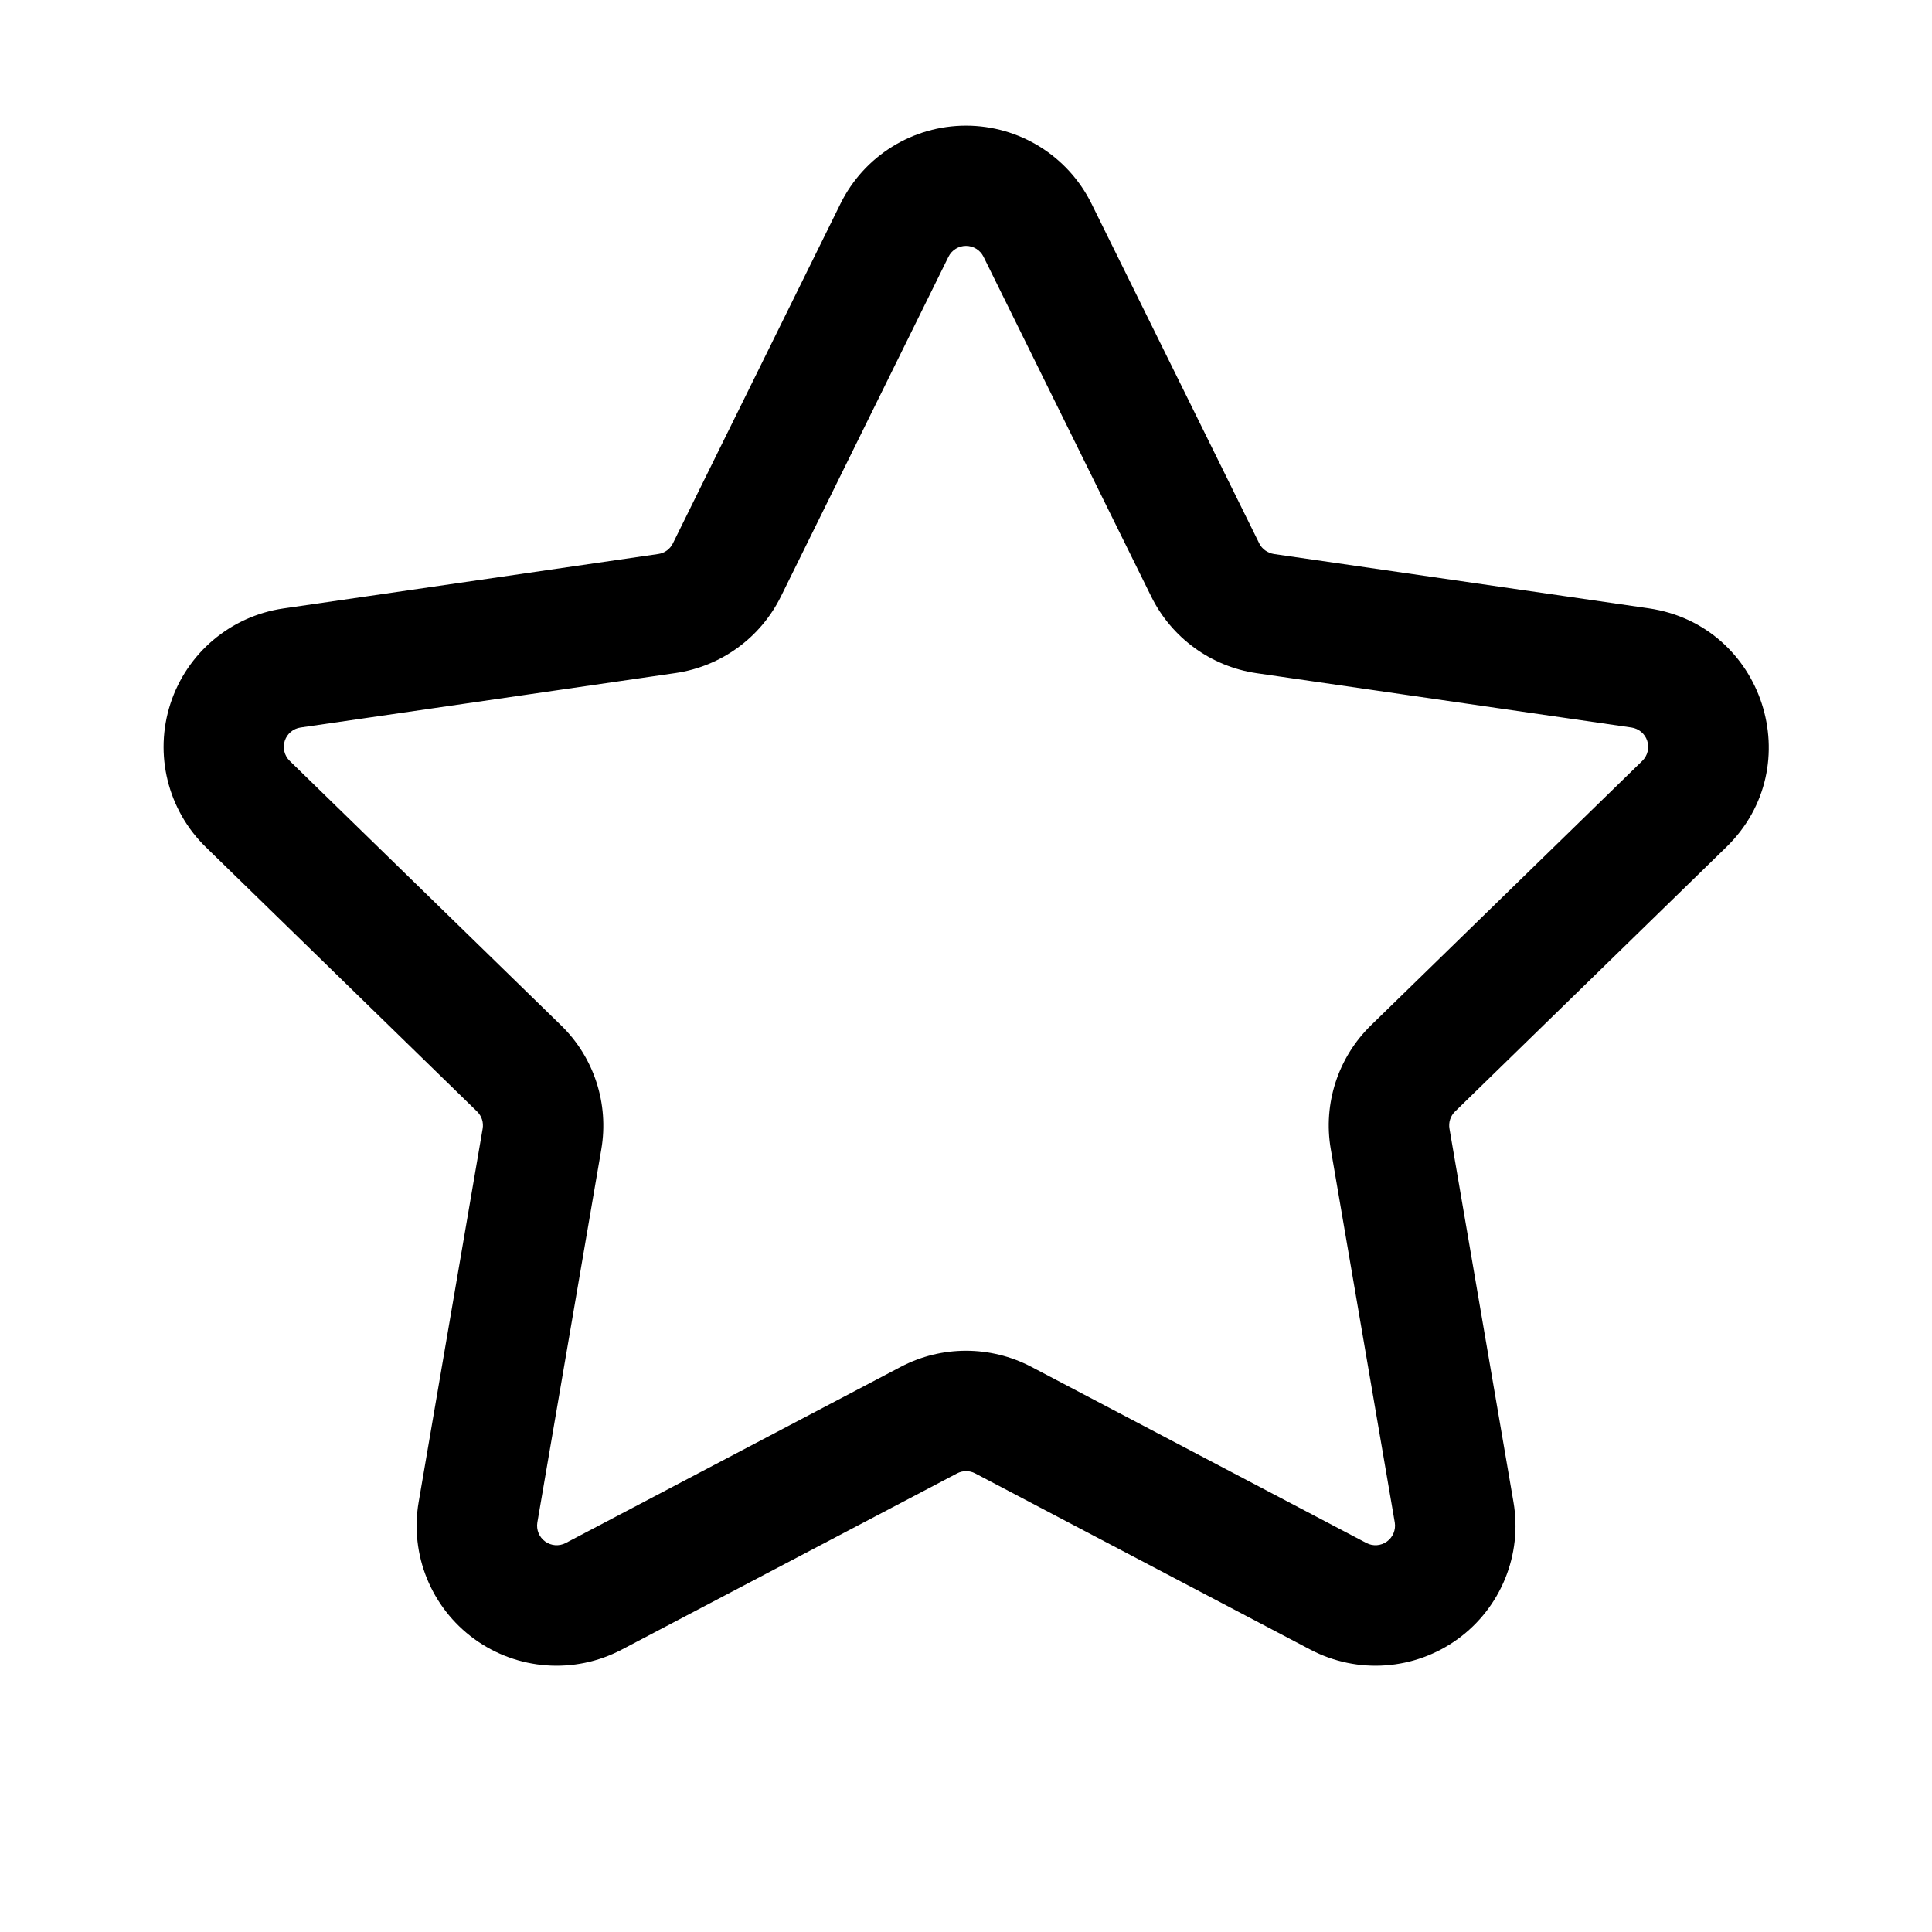
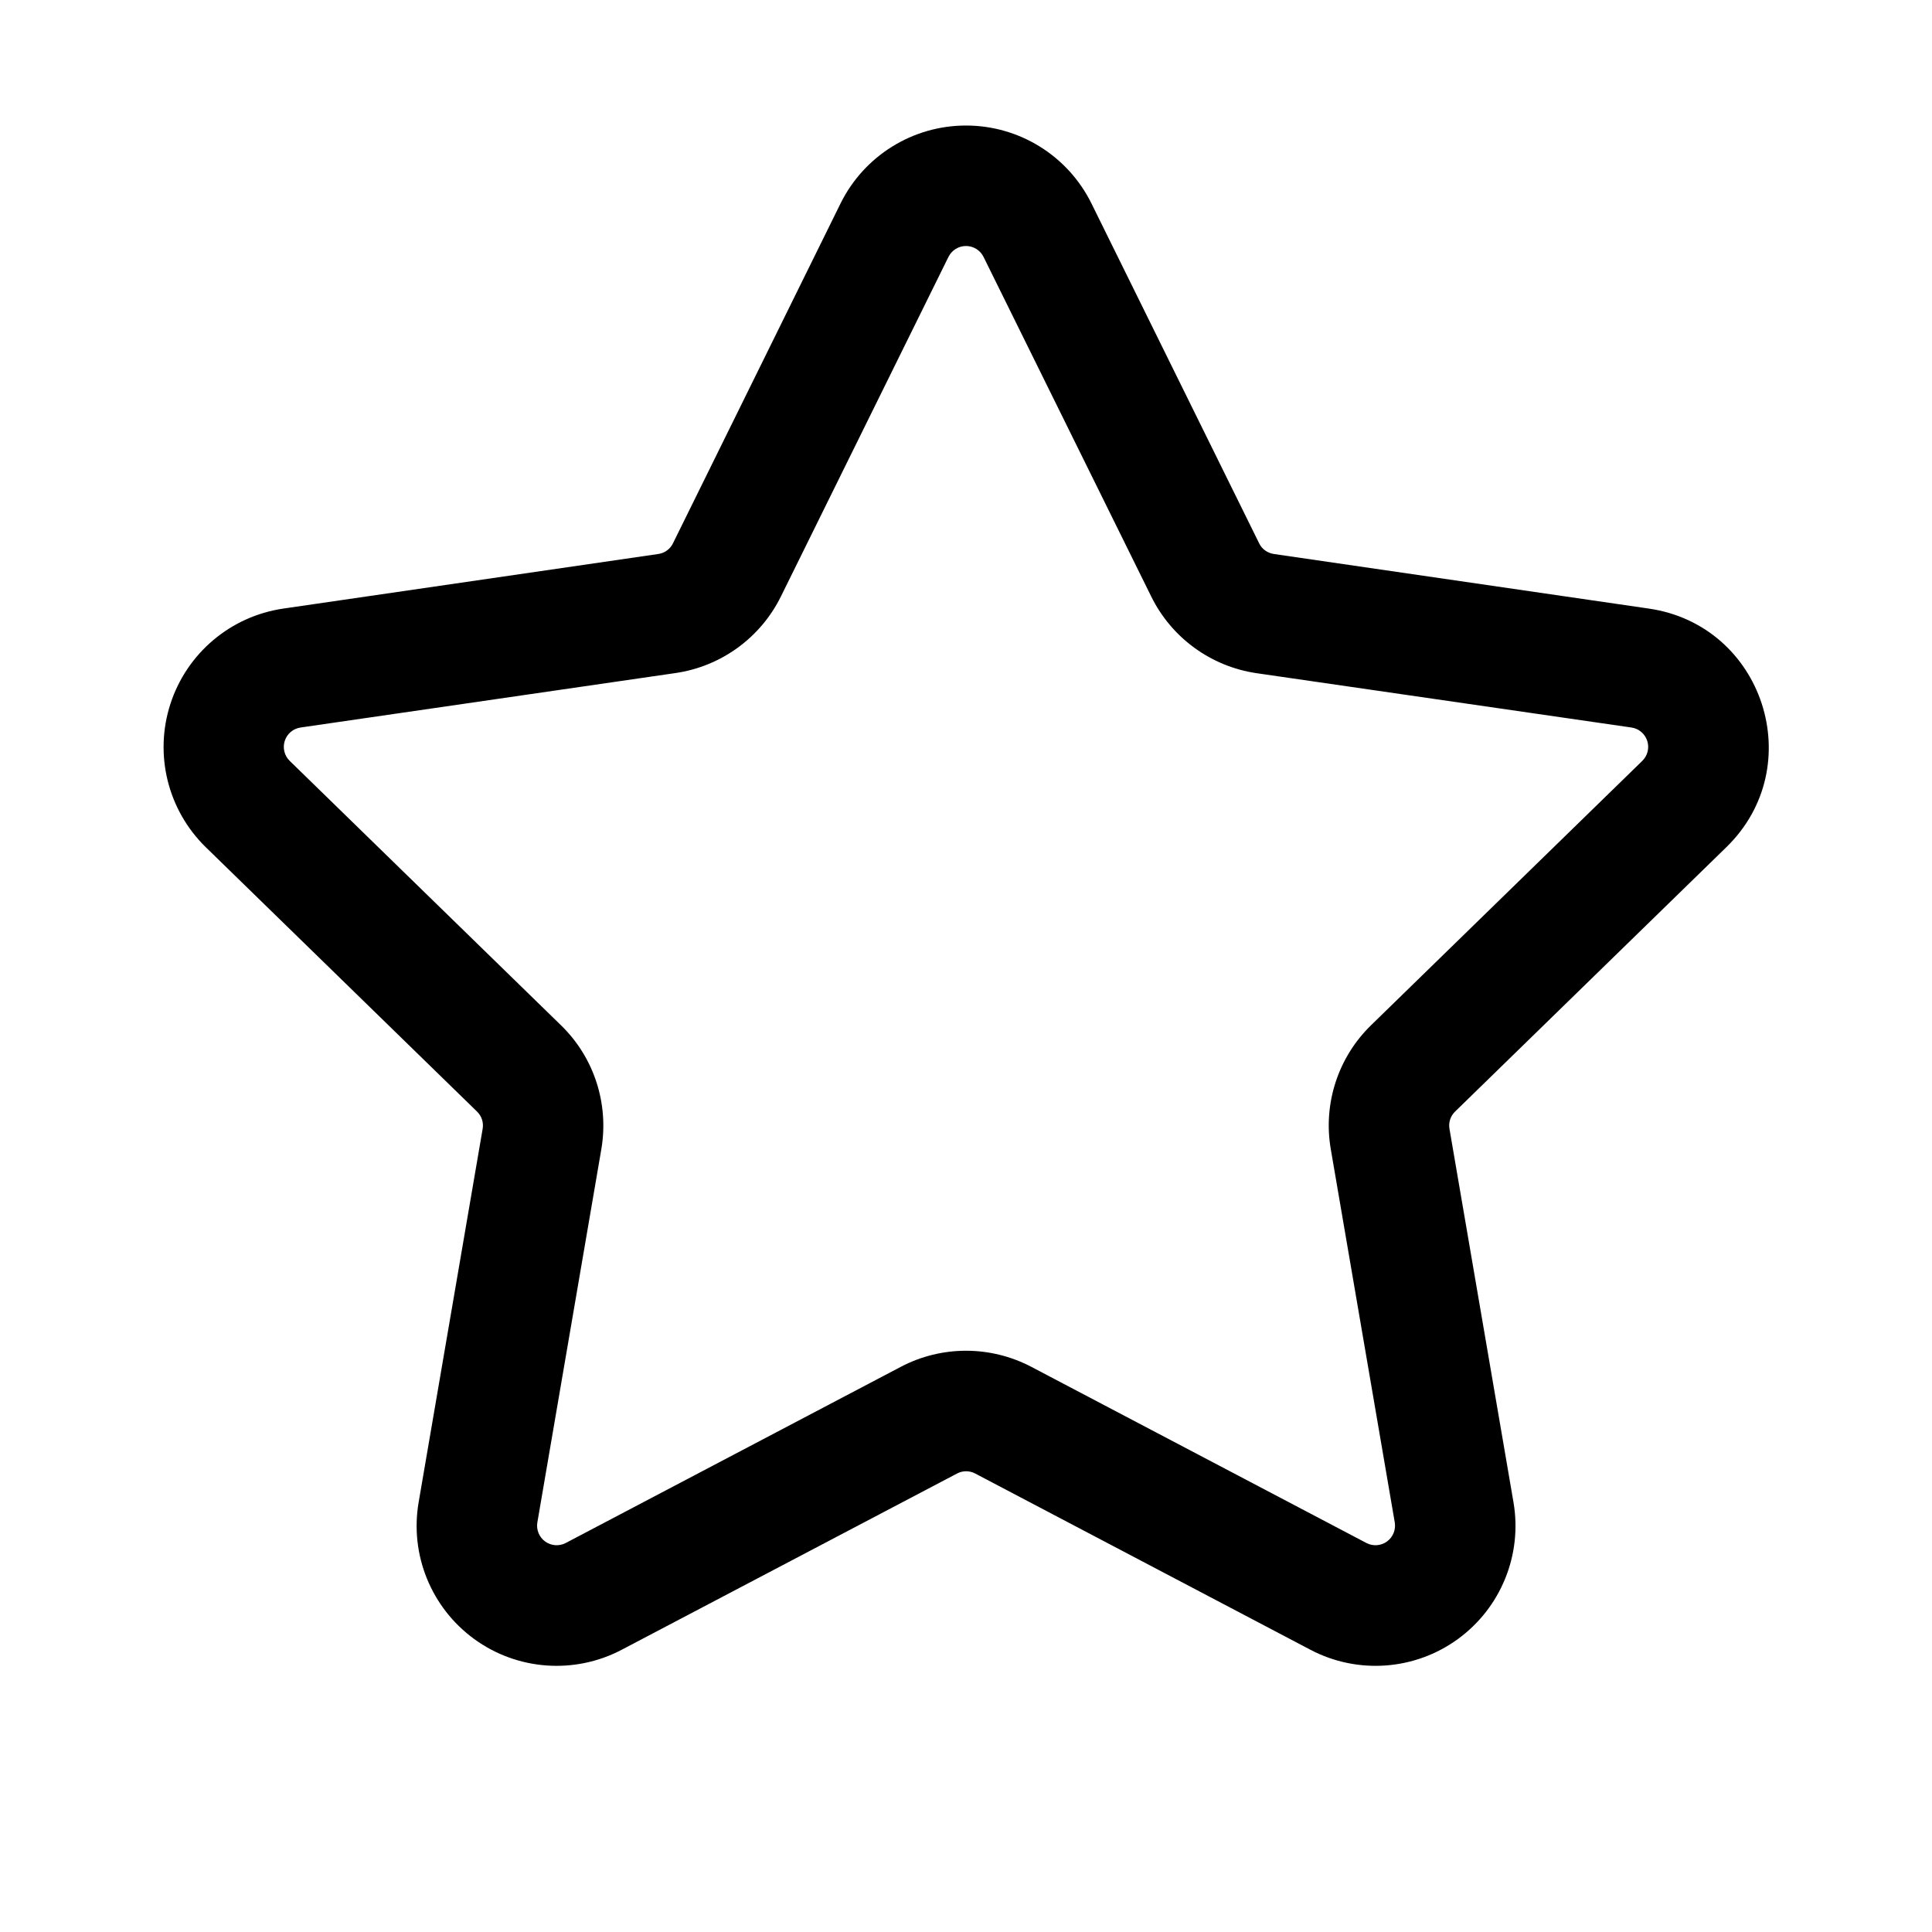
<svg xmlns="http://www.w3.org/2000/svg" width="16" height="16" fill="none" class="persona-icon" viewBox="0 0 16 16">
-   <path fill="currentColor" fill-rule="evenodd" d="M6.961 1.686a1.159 1.159 0 0 1 2.078 0l1.389 2.813c.023.048.069.08.122.089l3.105.45c.95.139 1.33 1.307.642 1.977l-2.247 2.19a.16.16 0 0 0-.046.143l.53 3.092a1.159 1.159 0 0 1-1.681 1.222l-2.777-1.46a.16.16 0 0 0-.15 0l-2.778 1.46a1.159 1.159 0 0 1-1.681-1.222l.53-3.092.491.084-.491-.084a.16.16 0 0 0-.046-.143l-2.247-2.19a1.159 1.159 0 0 1 .642-1.976l3.105-.451a.16.16 0 0 0 .122-.089zm1.184.44a.162.162 0 0 0-.29 0L6.467 4.94a1.16 1.16 0 0 1-.873.634l-3.105.451a.162.162 0 0 0-.09.276l2.247 2.19c.274.266.398.65.334 1.026l-.53 3.092a.162.162 0 0 0 .234.17l2.777-1.46c.338-.177.74-.177 1.079 0l2.777 1.46a.162.162 0 0 0 .234-.17l.492-.084-.492.084-.53-3.092c-.065-.376.06-.76.333-1.026l2.247-2.19a.162.162 0 0 0-.09-.276l-3.105-.45a1.16 1.16 0 0 1-.872-.635z" clip-rule="evenodd" />
+   <path fill="currentColor" fill-rule="evenodd" d="M6.961 1.685a1.159 1.159 0 0 1 2.078 0L10.428 4.5c.023.048.069.08.122.088l3.105.452c.95.138 1.33 1.306.642 1.976l-2.247 2.19a.16.16 0 0 0-.046.143l.53 3.092a1.159 1.159 0 0 1-1.681 1.222l-2.777-1.46a.16.16 0 0 0-.15 0l-2.778 1.46a1.159 1.159 0 0 1-1.681-1.222l.53-3.092.491.084-.491-.084a.16.16 0 0 0-.046-.143l-2.247-2.19a1.159 1.159 0 0 1 .642-1.976l3.105-.452a.16.16 0 0 0 .122-.088zm1.184.442a.162.162 0 0 0-.29 0L6.467 4.94a1.16 1.16 0 0 1-.873.634l-3.105.451a.162.162 0 0 0-.09.276l2.247 2.19c.274.266.398.65.334 1.026l-.53 3.092a.162.162 0 0 0 .234.17l2.777-1.46c.338-.177.74-.177 1.079 0l2.777 1.46a.162.162 0 0 0 .234-.17l.492-.084-.492.084-.53-3.092c-.065-.376.06-.76.333-1.026l2.247-2.19a.162.162 0 0 0-.09-.276l-3.105-.45a1.16 1.16 0 0 1-.872-.635z" clip-rule="evenodd" />
</svg>
